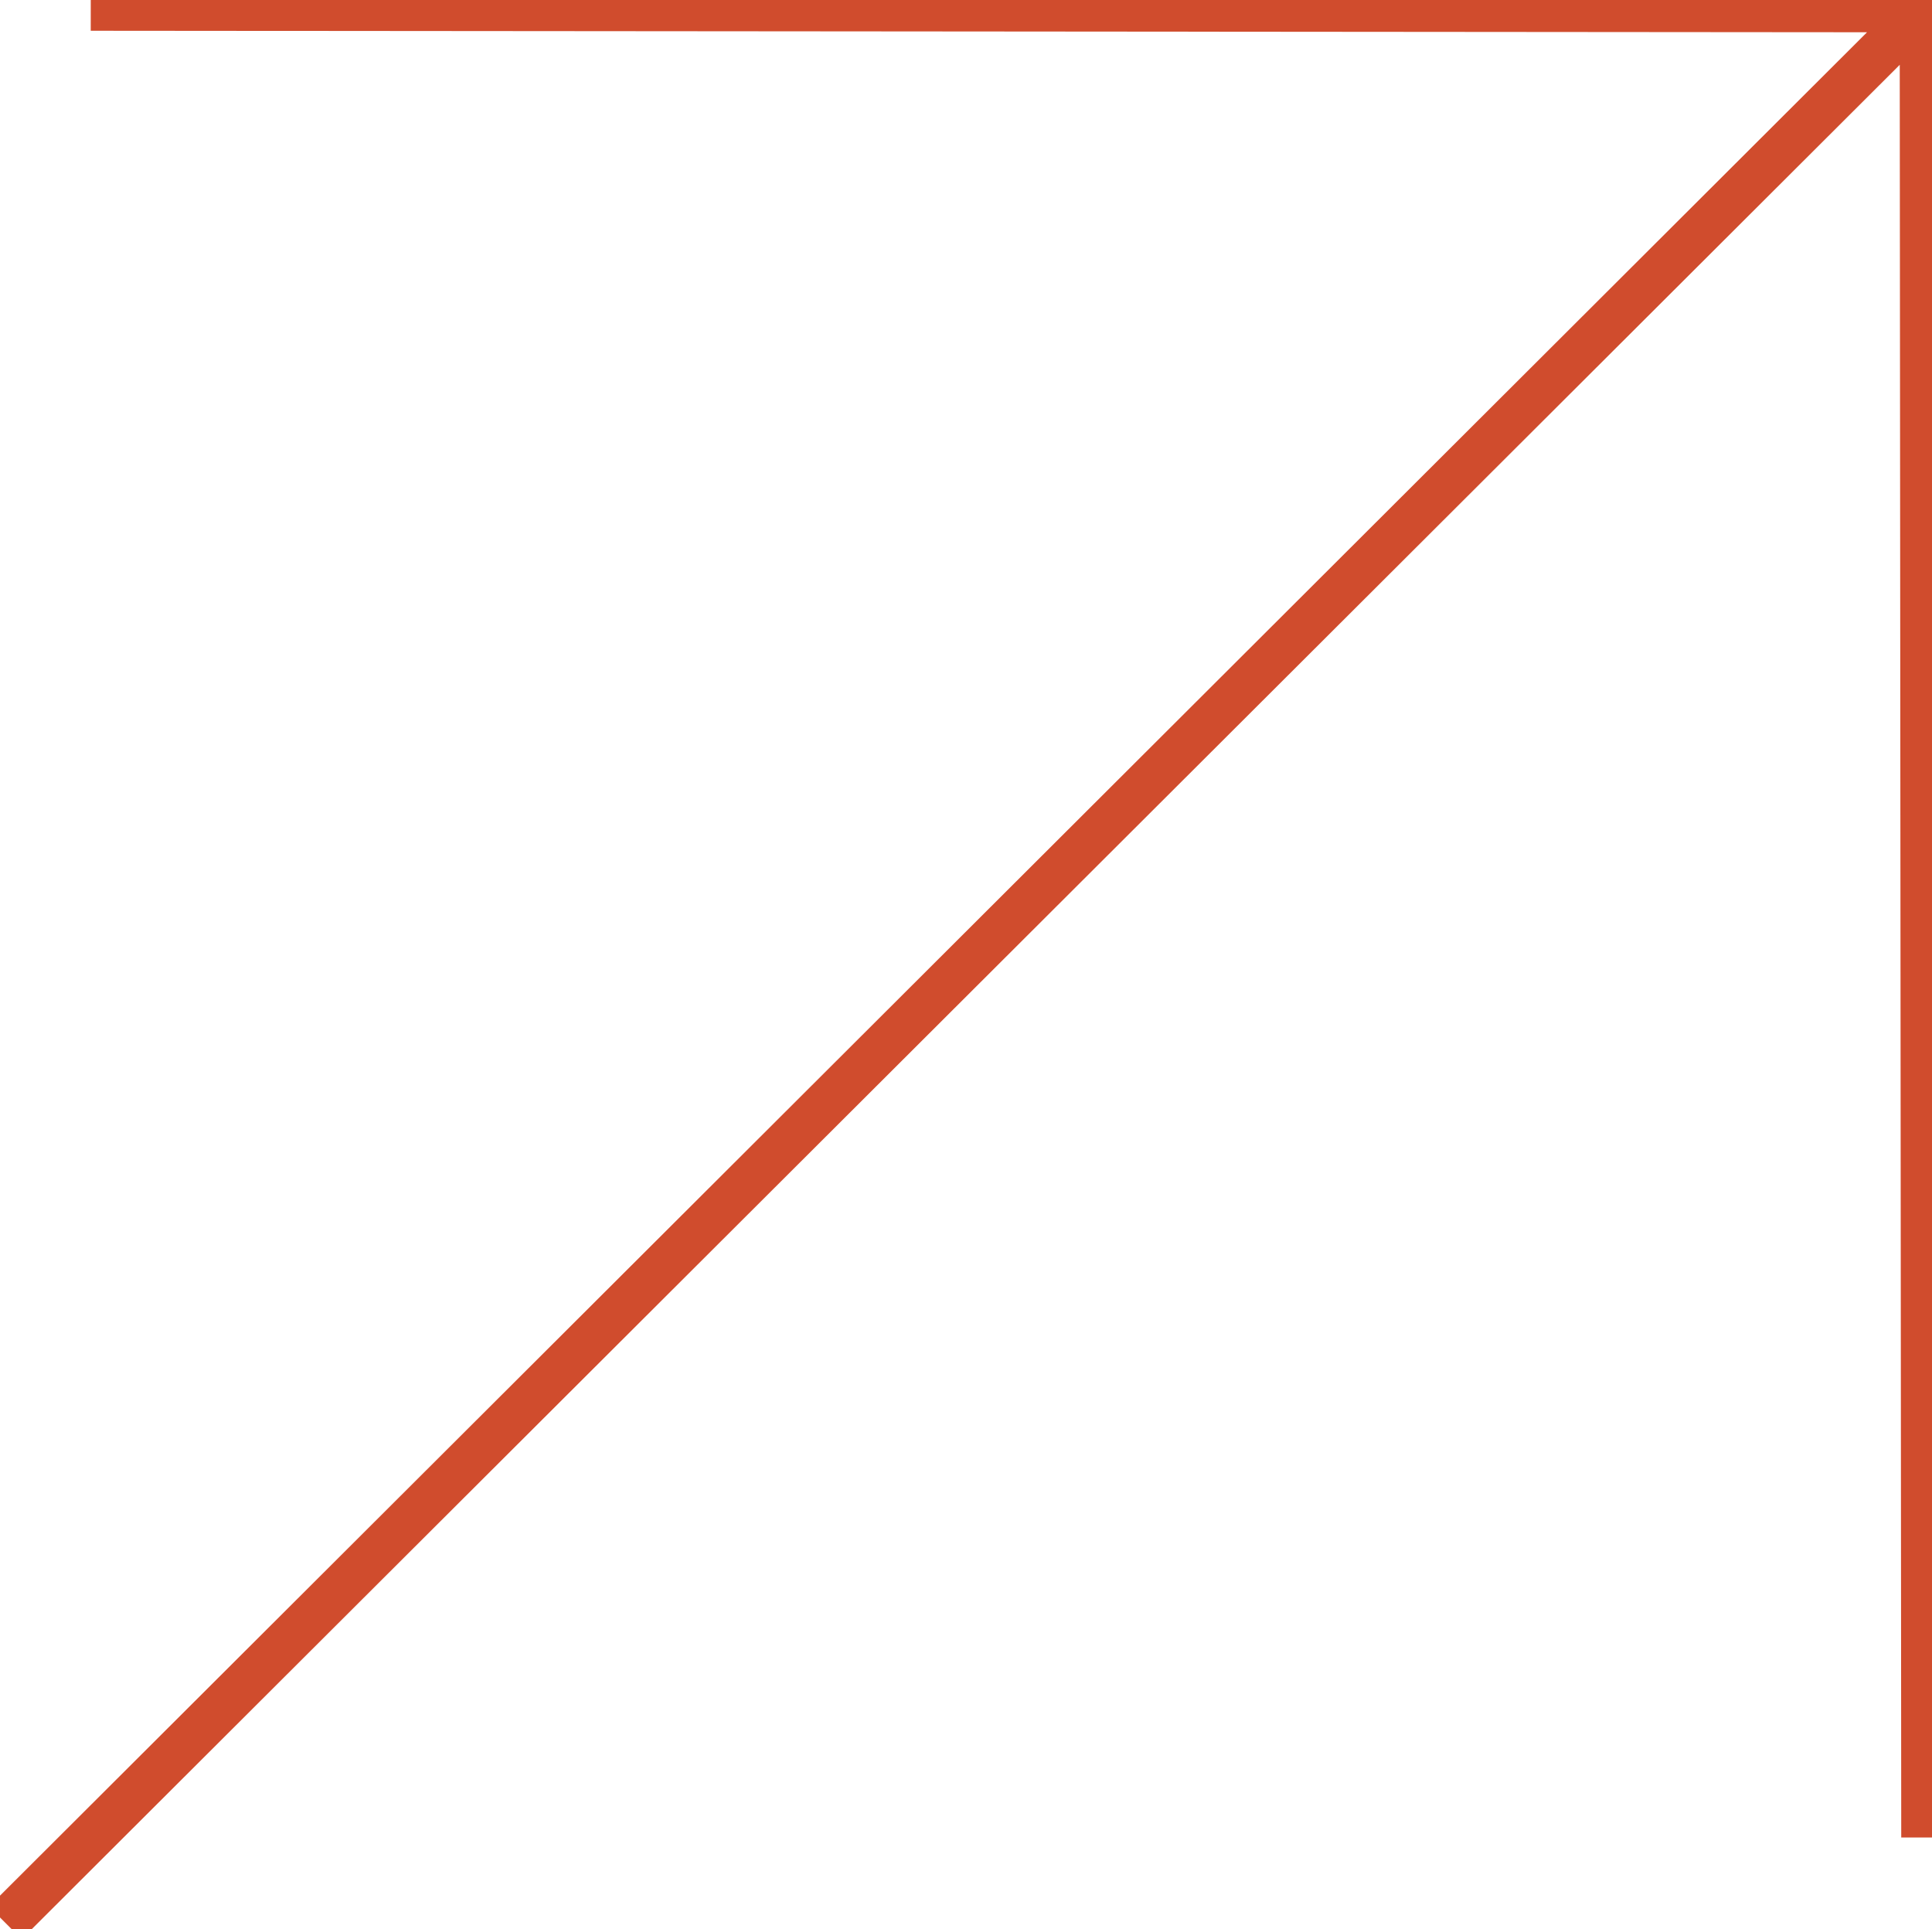
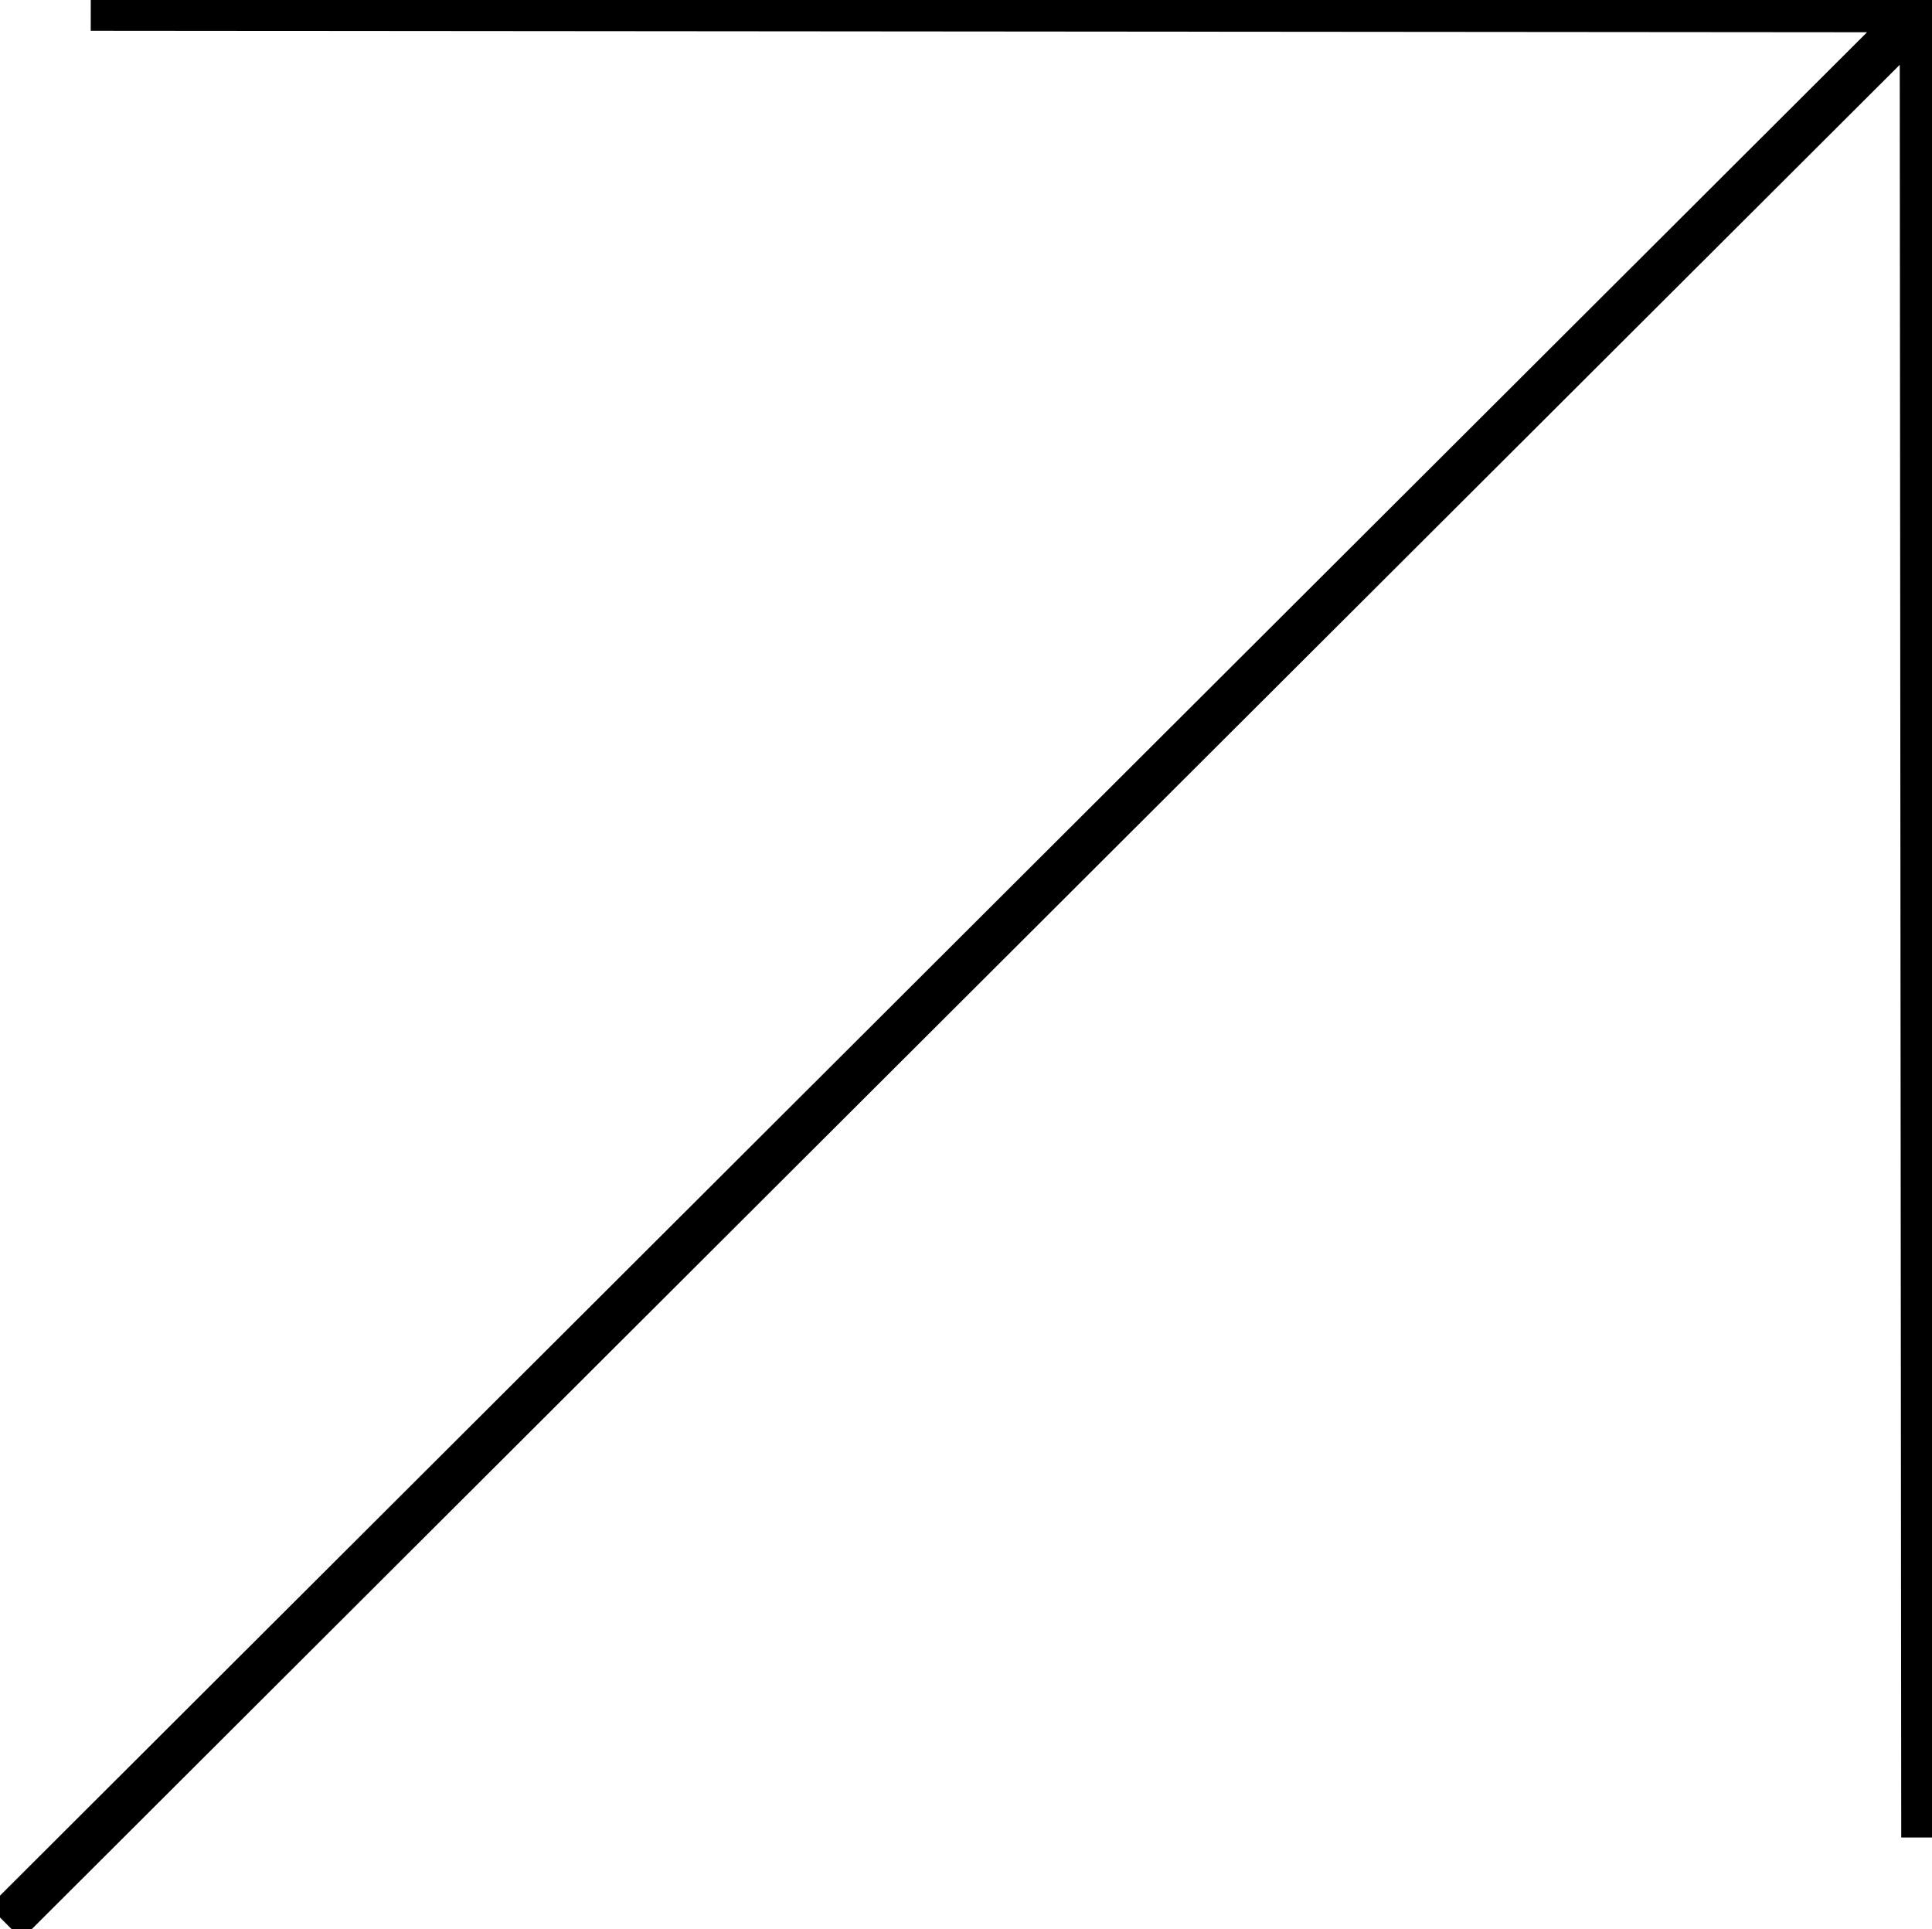
<svg xmlns="http://www.w3.org/2000/svg" id="Layer_2" version="1.1" viewBox="0 0 251.2 250.7">
  <defs>
    <style>
      .st0 {
        fill: none;
-         stroke: #d04c2d;
+         stroke: #000000;
        stroke-linejoin: round;
        stroke-width: 6px;
      }
    </style>
  </defs>
  <g id="v9">
    <path class="st0" d="M.7,250L250,1.2M250.2,238.9l-.2-237.7L11.8,1" />
  </g>
</svg>
